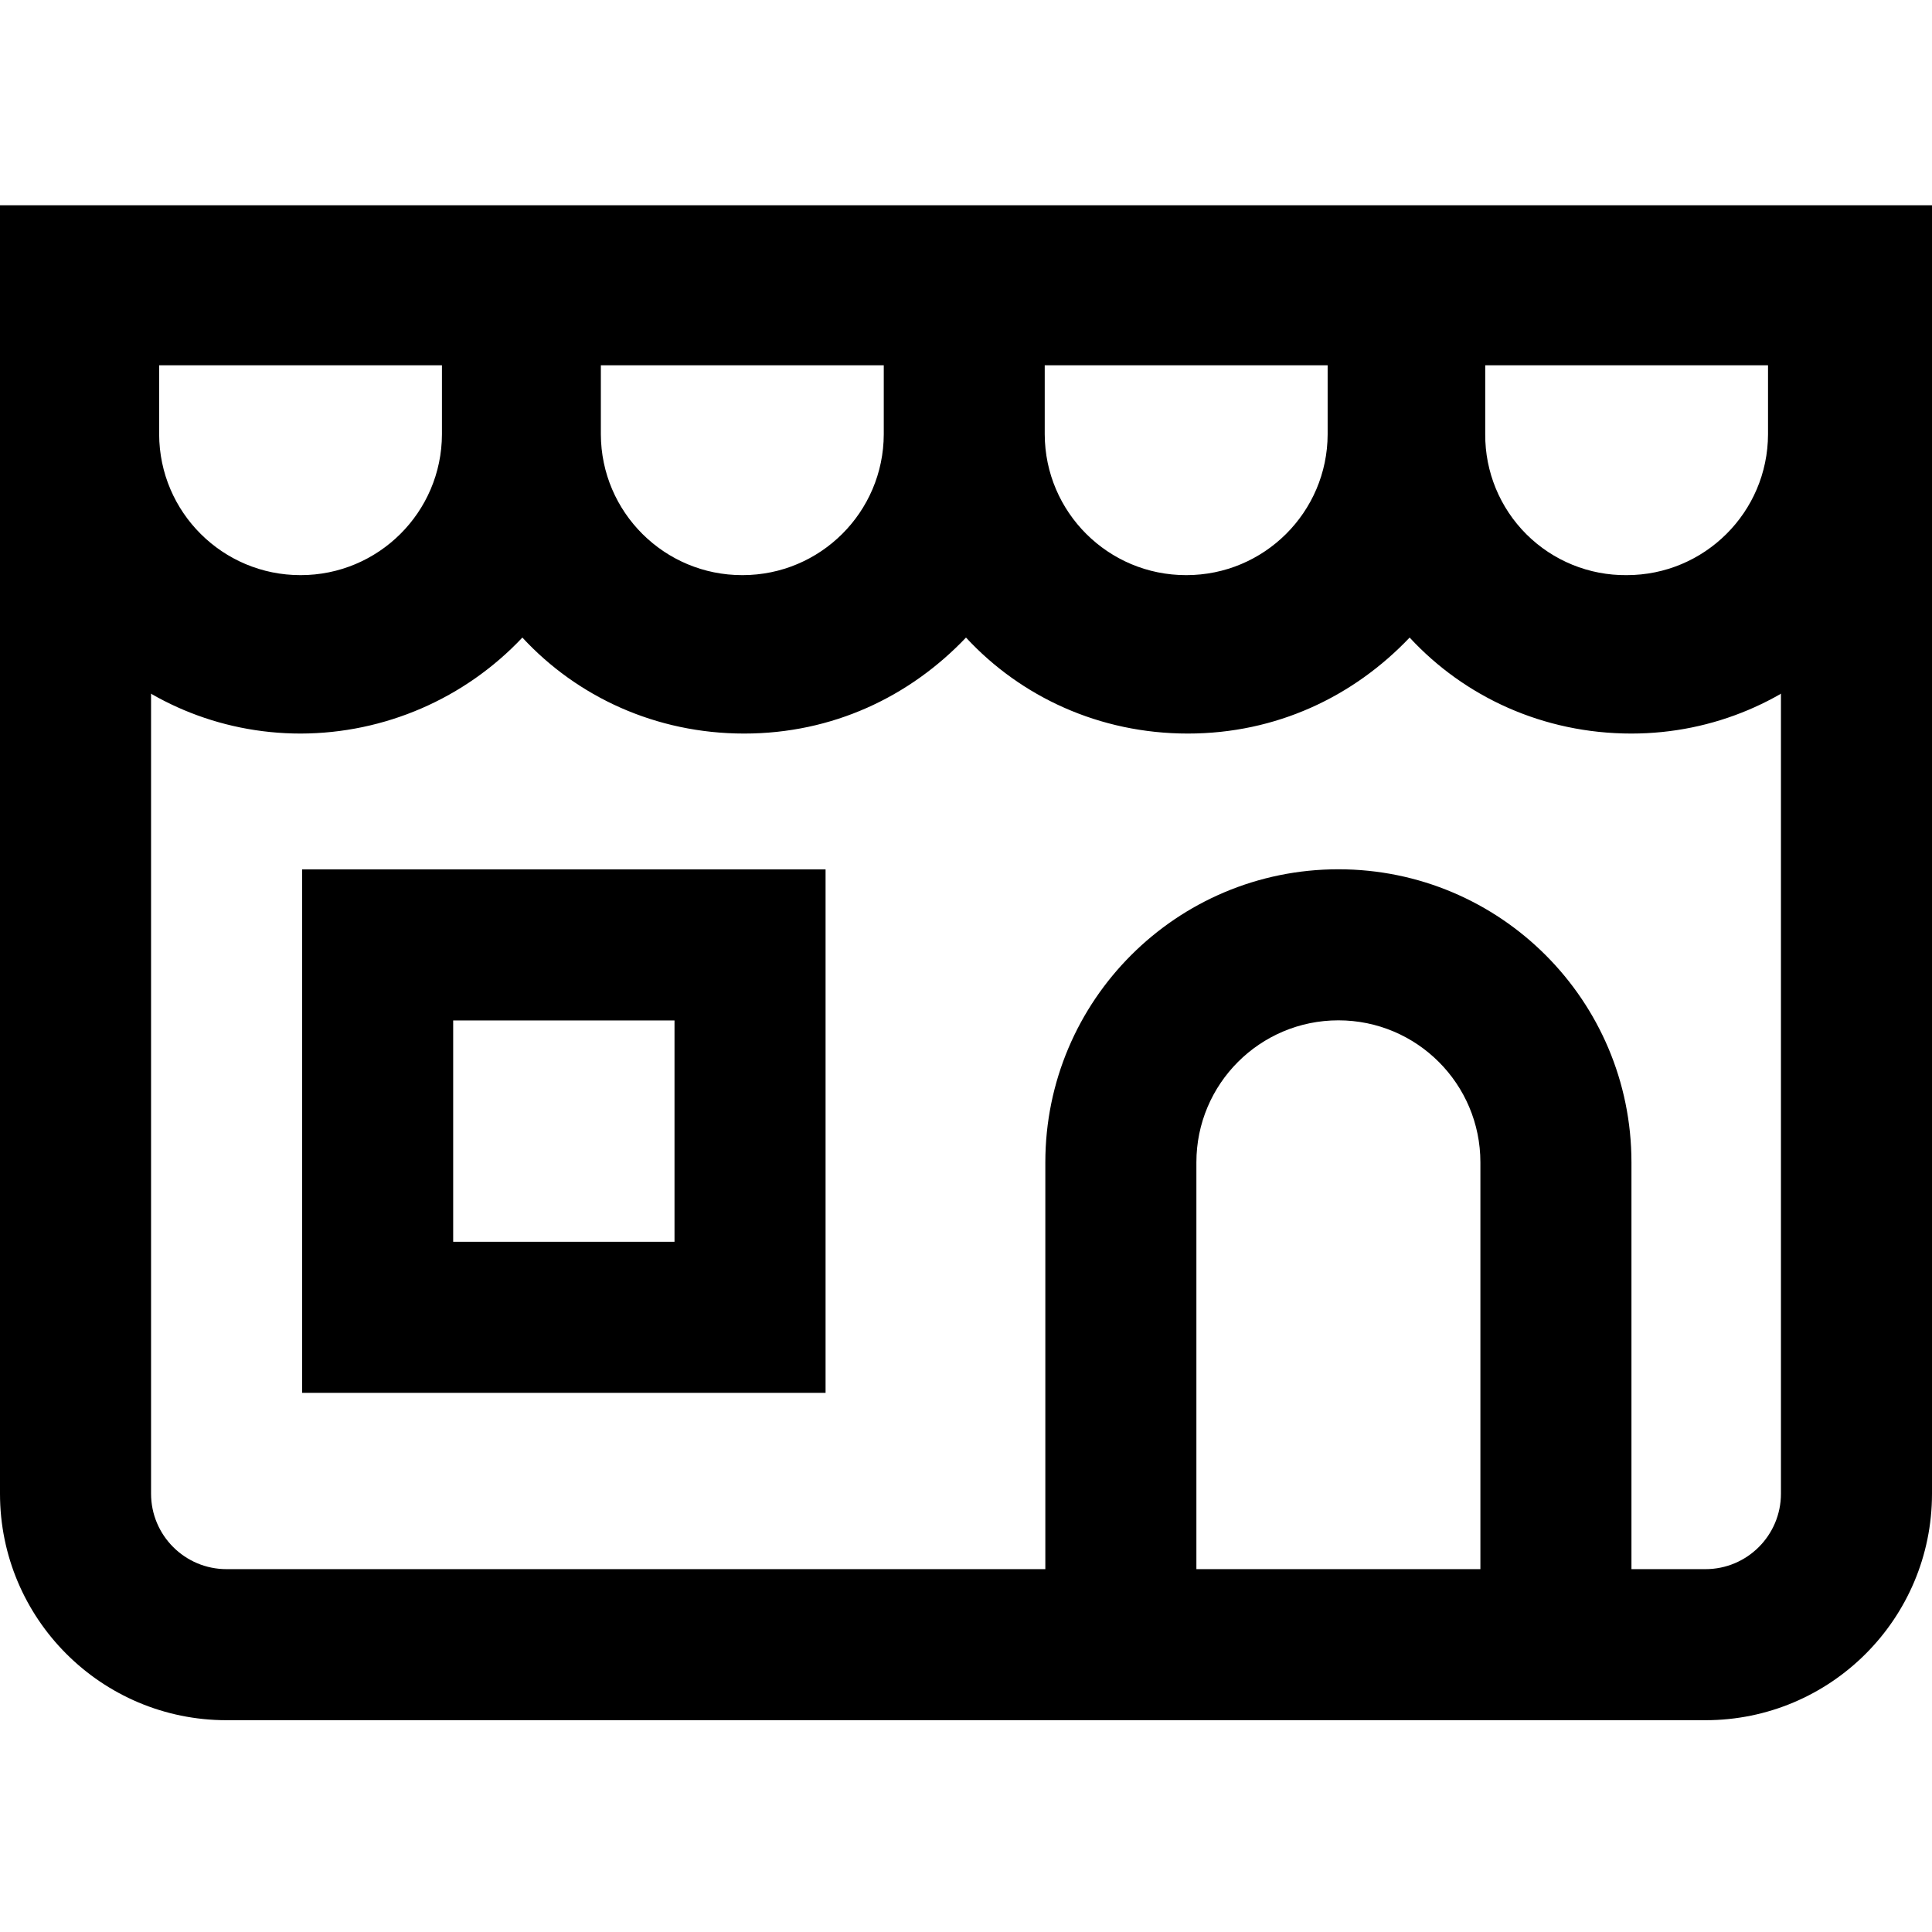
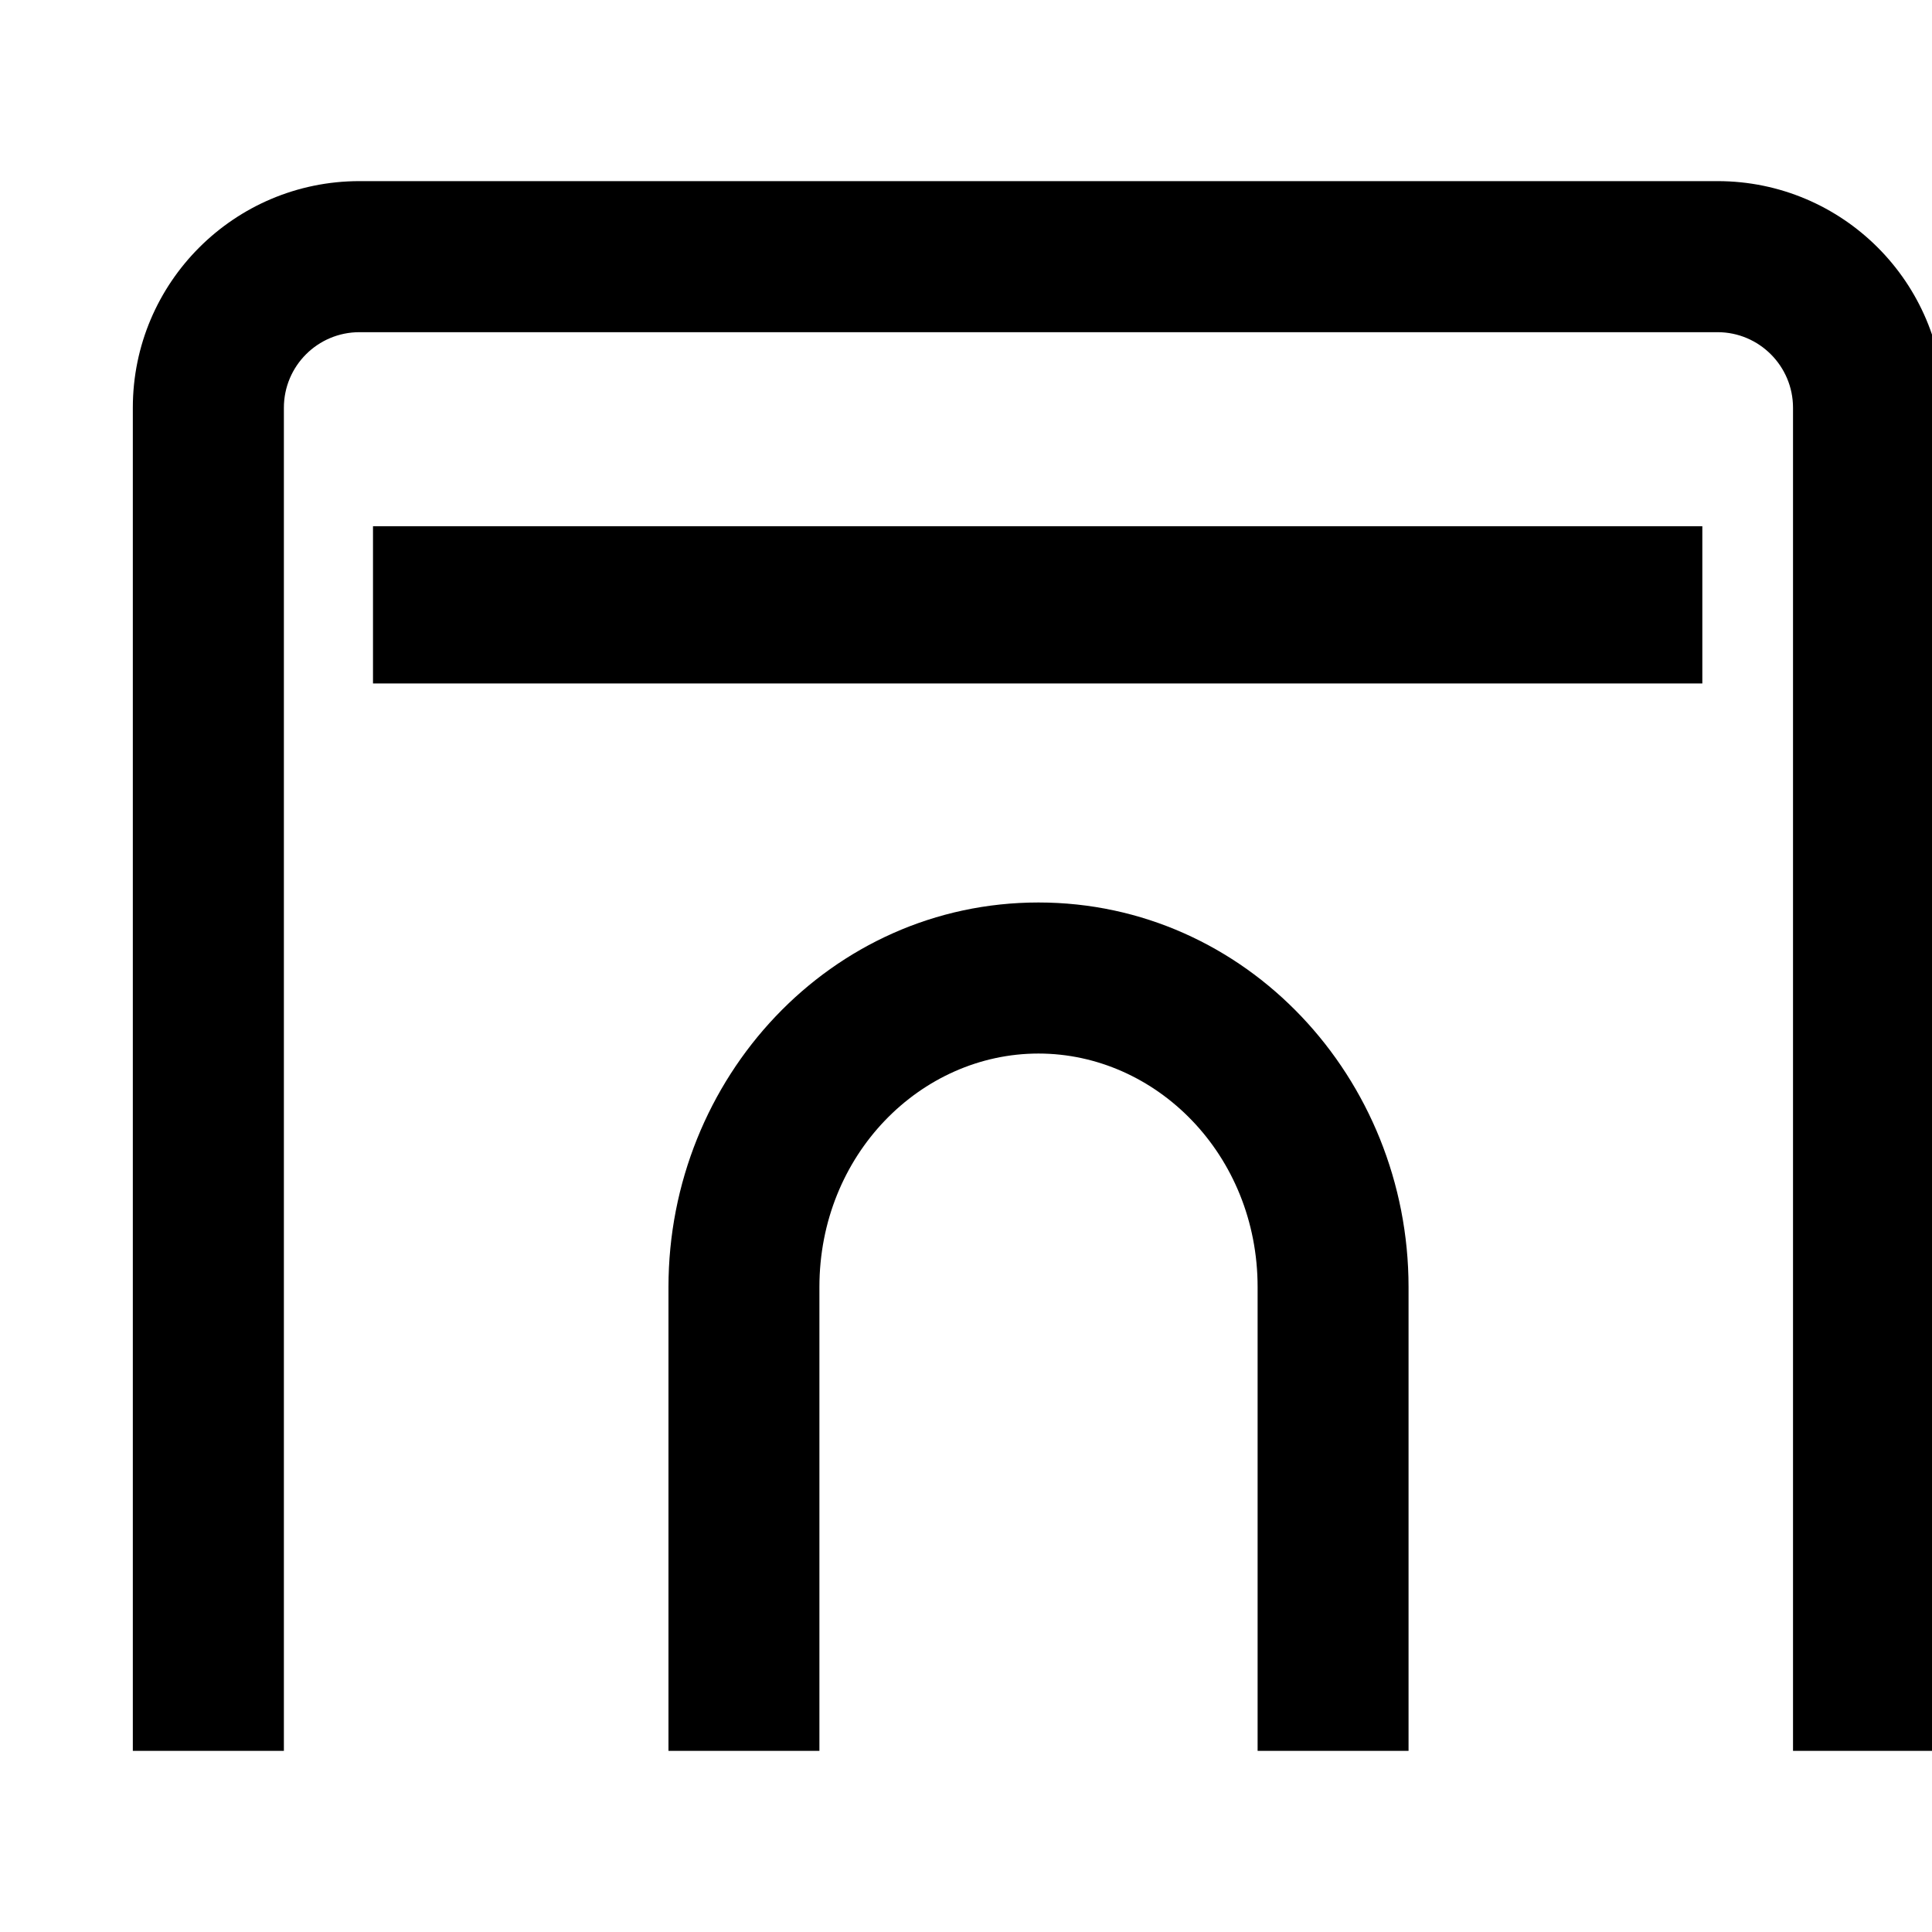
- <svg xmlns="http://www.w3.org/2000/svg" width="16" height="16" viewBox="0 0 16 16">
-   <path fill-rule="evenodd" d="M14.124 12.995c.345 0 .625-.28.625-.625V3.3H16v9.07c0 1.036-.84 1.876-1.876 1.876H1.876A1.876 1.876 0 0 1 0 12.37V3.3h1.251v9.07c0 .345.28.625.625.625z" />
-   <path fill-rule="evenodd" d="M5.586 8.451H3.753v1.833h1.833zM2.502 7.2v4.335h4.335V7.2zm9.758 5.836v-3.41a1.176 1.176 0 1 0-2.352 0v3.41H8.657v-3.41a2.427 2.427 0 1 1 4.854 0v3.41z" />
-   <path d="M0 1.7v1.897a2.49 2.49 0 0 0 2.49 2.478 2.53 2.53 0 0 0 1.836-.795c.453.49 1.105.795 1.837.795S7.534 5.77 8 5.28c.453.49 1.105.795 1.837.795s1.371-.305 1.837-.795c.453.49 1.105.795 1.837.795A2.49 2.49 0 0 0 16 3.597V1.7zm2.49 3.063a1.17 1.17 0 0 1-1.172-1.166v-.572H3.66v.572a1.17 1.17 0 0 1-1.172 1.166m3.66 0a1.17 1.17 0 0 1-1.172-1.166v-.572h2.343v.572A1.17 1.17 0 0 1 6.15 4.763m3.674 0a1.17 1.17 0 0 1-1.172-1.166v-.572h2.343v.572a1.17 1.17 0 0 1-1.171 1.166m4.818-1.166a1.17 1.17 0 0 1-1.171 1.166A1.16 1.16 0 0 1 12.3 3.597v-.572h2.342z" />
+ <svg xmlns="http://www.w3.org/2000/svg" width="16" height="16" viewBox="0 0 16 16" fill="currentColor">
+   <path d="M14.224 1.5C15.26 1.5 16.1 2.34 16.1 3.377V14.5H14.849V3.377C14.849 3.032 14.569 2.751 14.224 2.751H2.977C2.631 2.751 2.351 3.031 2.351 3.377V14.5H1.1V3.377C1.1 2.34 1.941 1.5 2.977 1.5H14.224ZM8.6 7.474C10.32 7.474 11.665 8.929 11.665 10.659V14.5H10.415V10.659C10.415 9.562 9.574 8.725 8.6 8.725C7.626 8.725 6.786 9.562 6.786 10.659V14.5H5.536V10.659C5.536 8.929 6.88 7.474 8.6 7.474ZM14.098 5.66H3.089V4.358H14.098V5.66Z" />
</svg>
